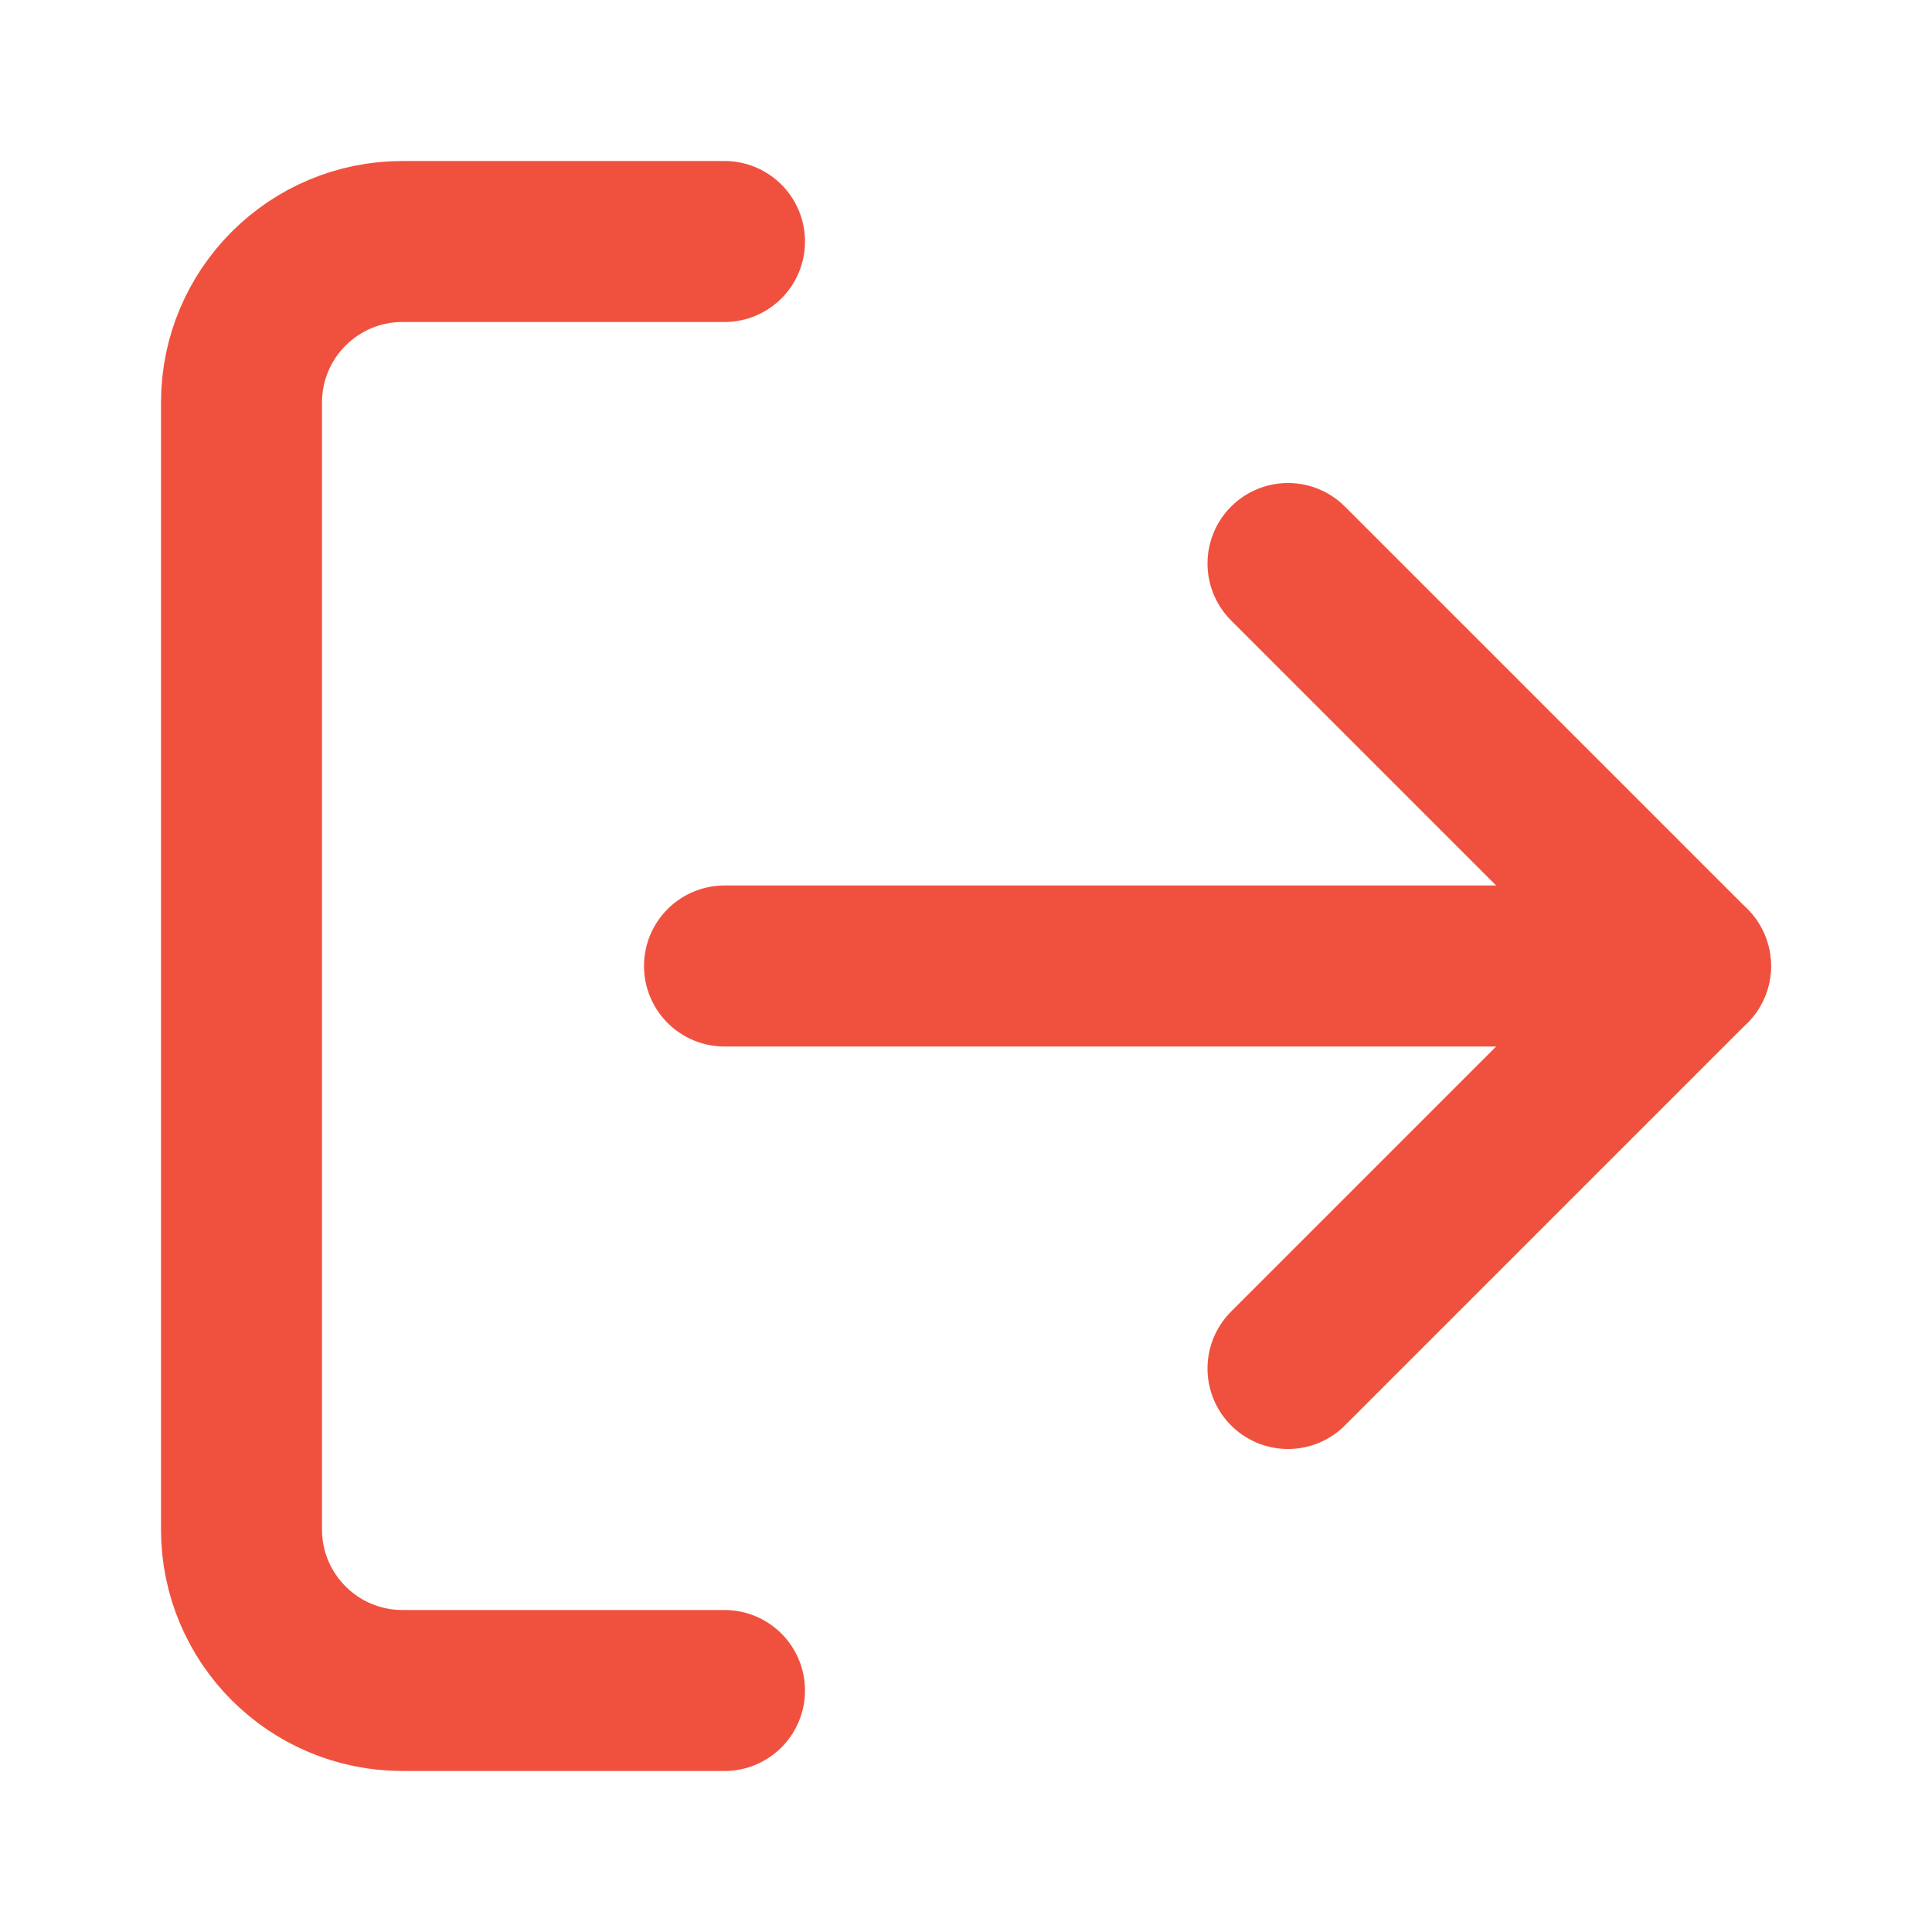
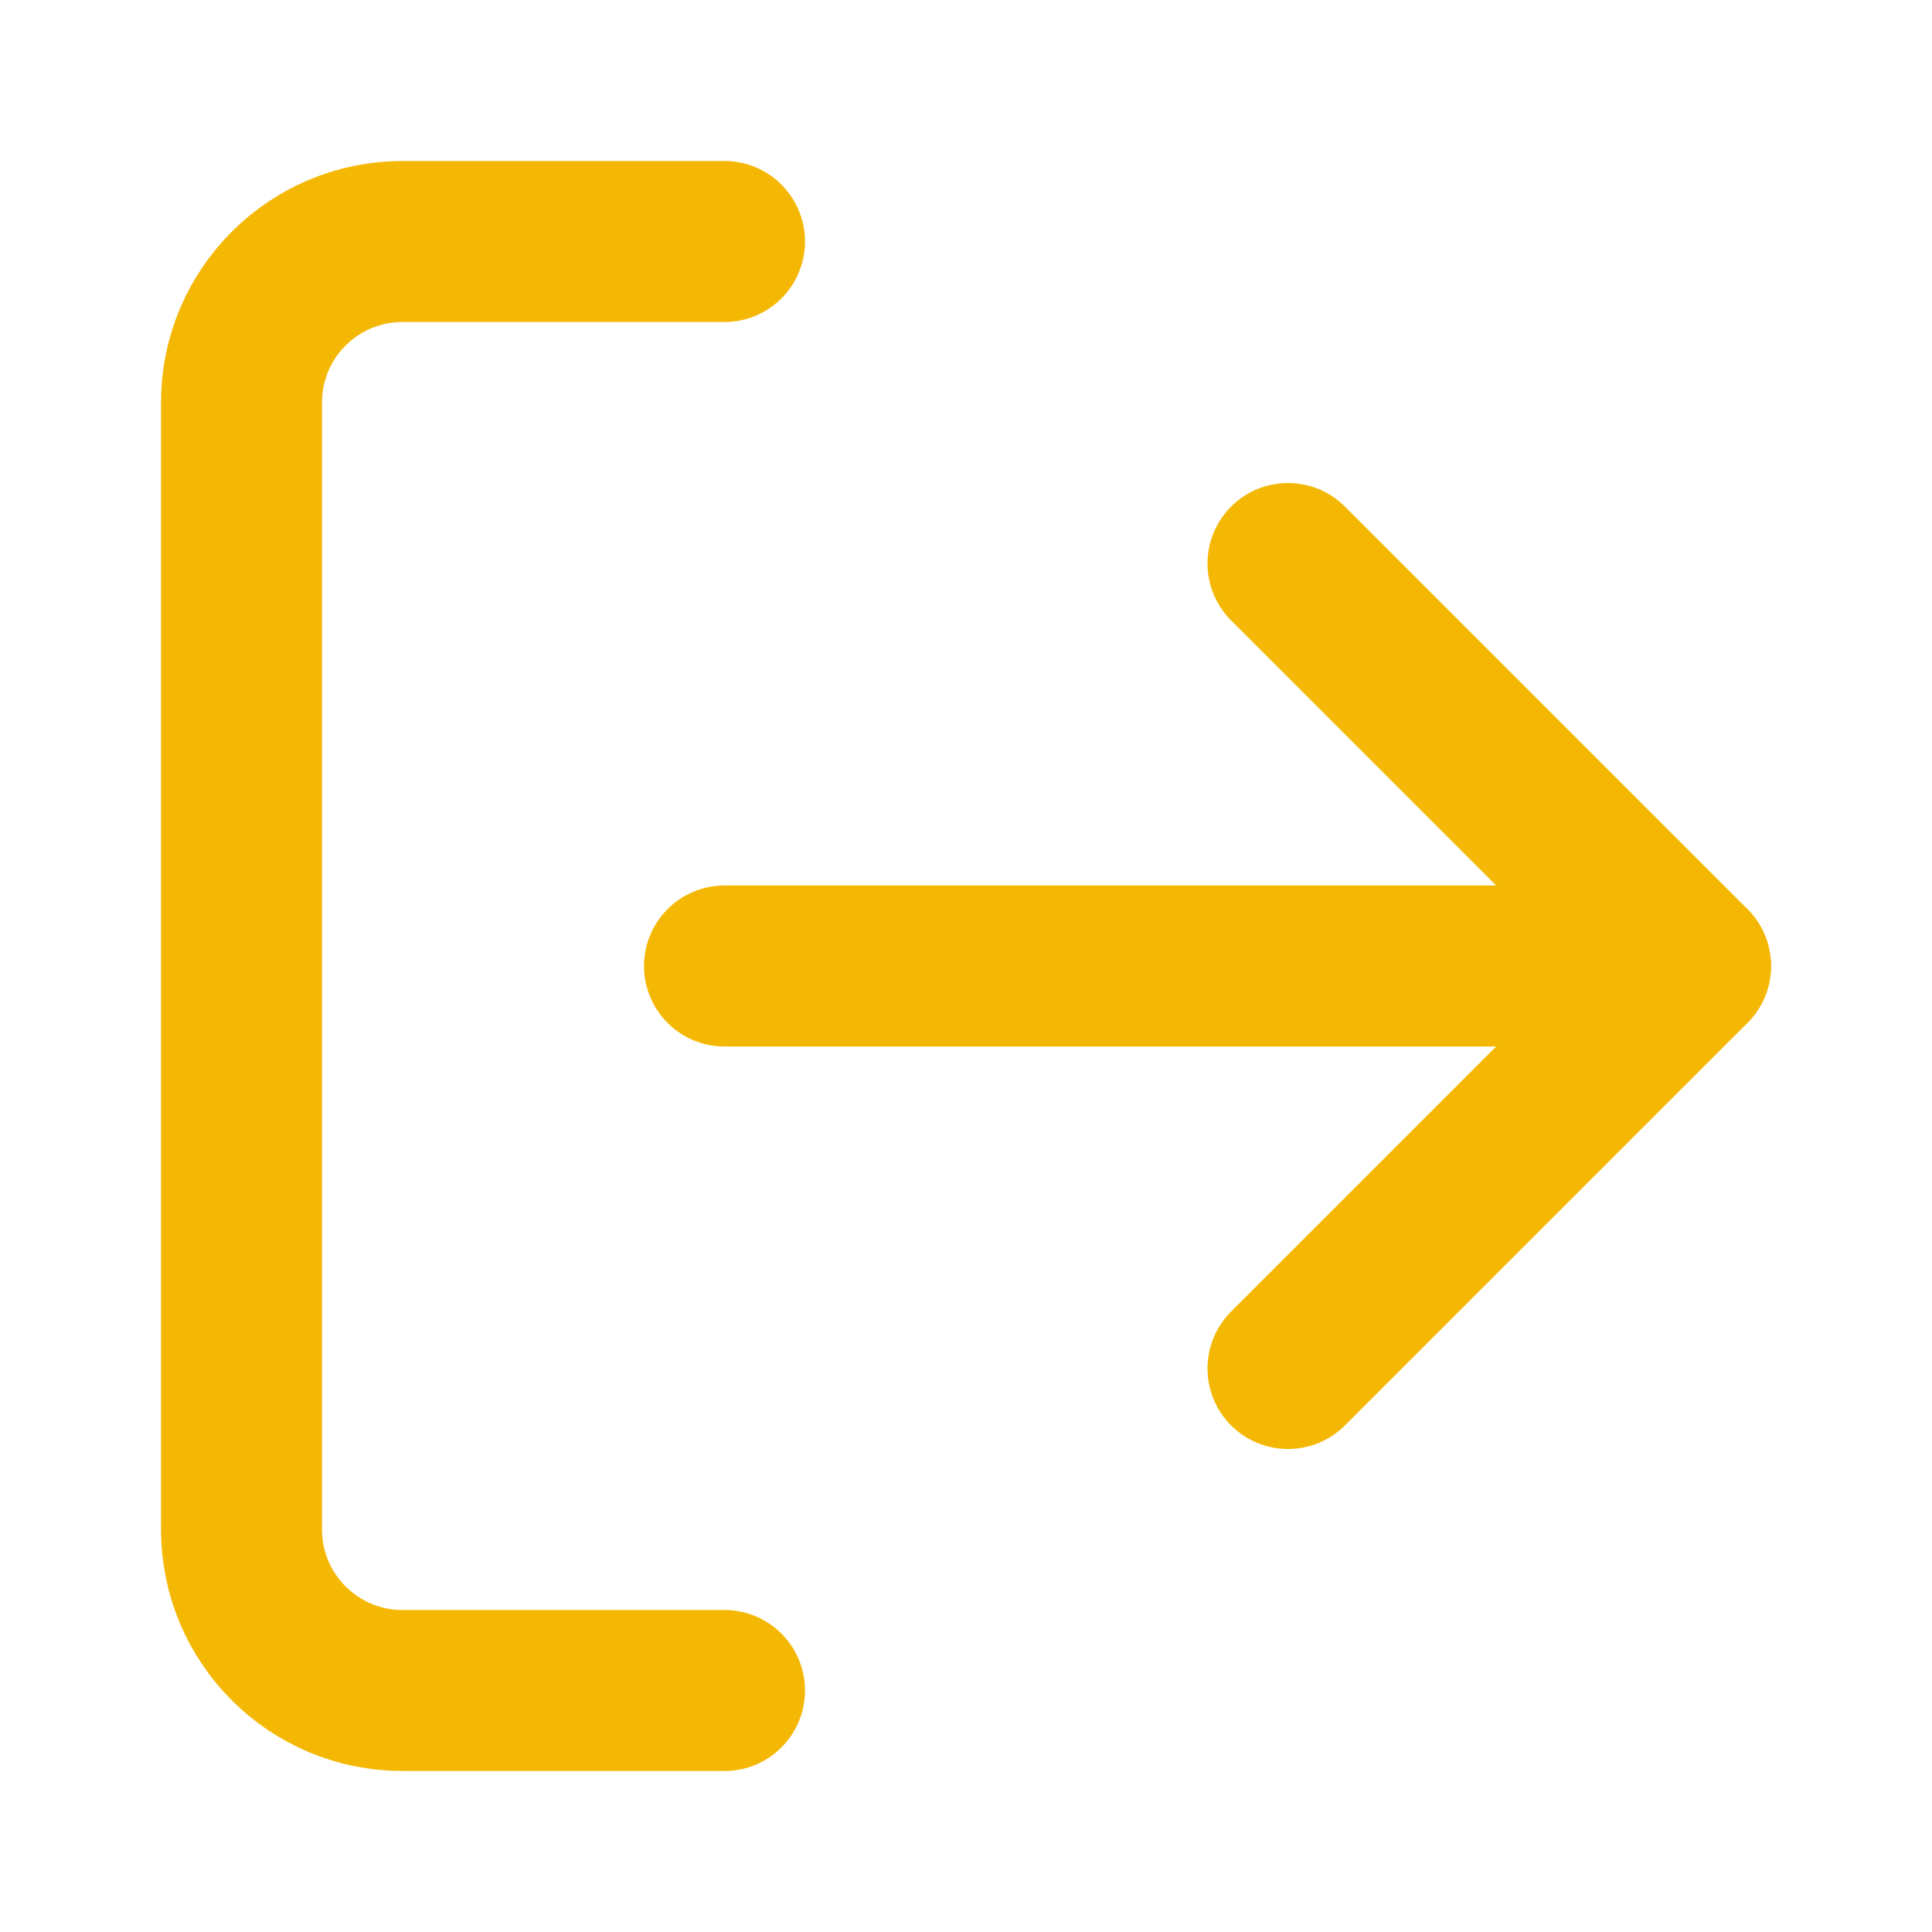
- <svg xmlns="http://www.w3.org/2000/svg" width="24" height="24" viewBox="0 0 24 24" fill="none" stroke="#F0513E" stroke-width="2" stroke-linecap="round" stroke-linejoin="round" class="feather feather-log-out">
+ <svg xmlns="http://www.w3.org/2000/svg" width="24" height="24" viewBox="0 0 24 24" fill="none" stroke="#F4B804" stroke-width="2" stroke-linecap="round" stroke-linejoin="round" class="feather feather-log-out">
  <path d="M9 21H5a2 2 0 0 1-2-2V5a2 2 0 0 1 2-2h4" />
  <polyline points="16 17 21 12 16 7" />
  <line x1="21" y1="12" x2="9" y2="12" />
</svg>
